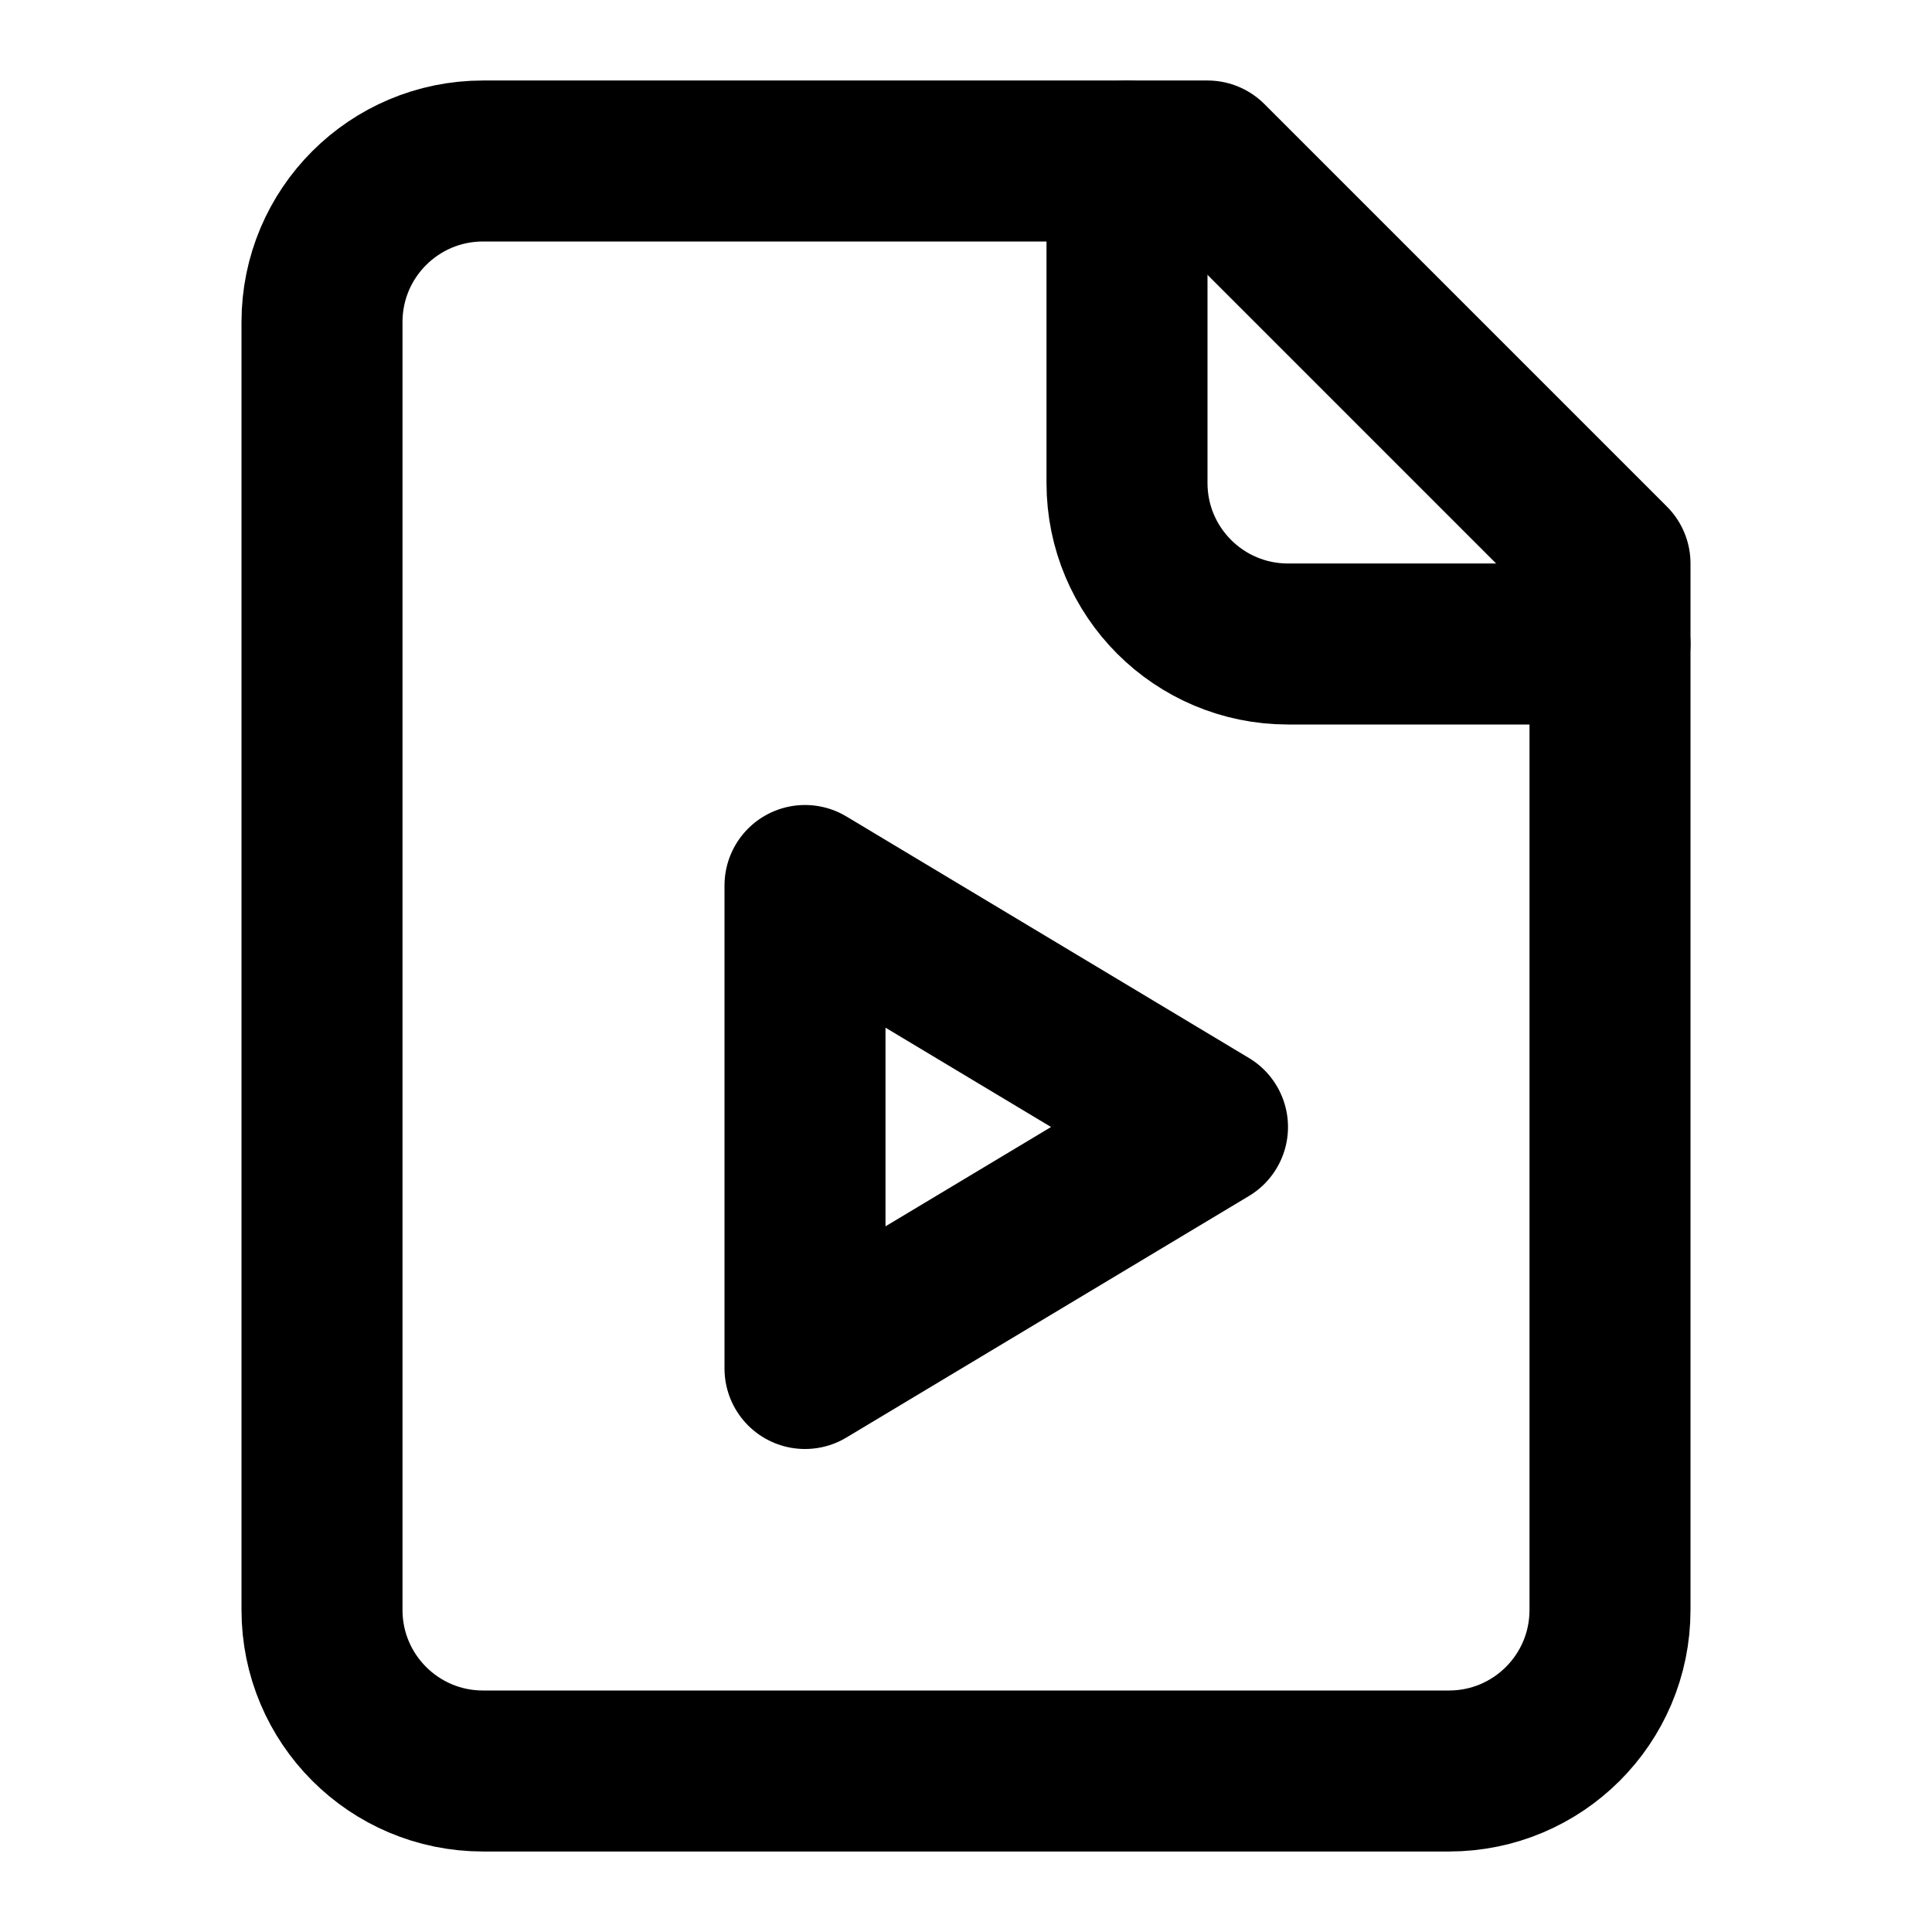
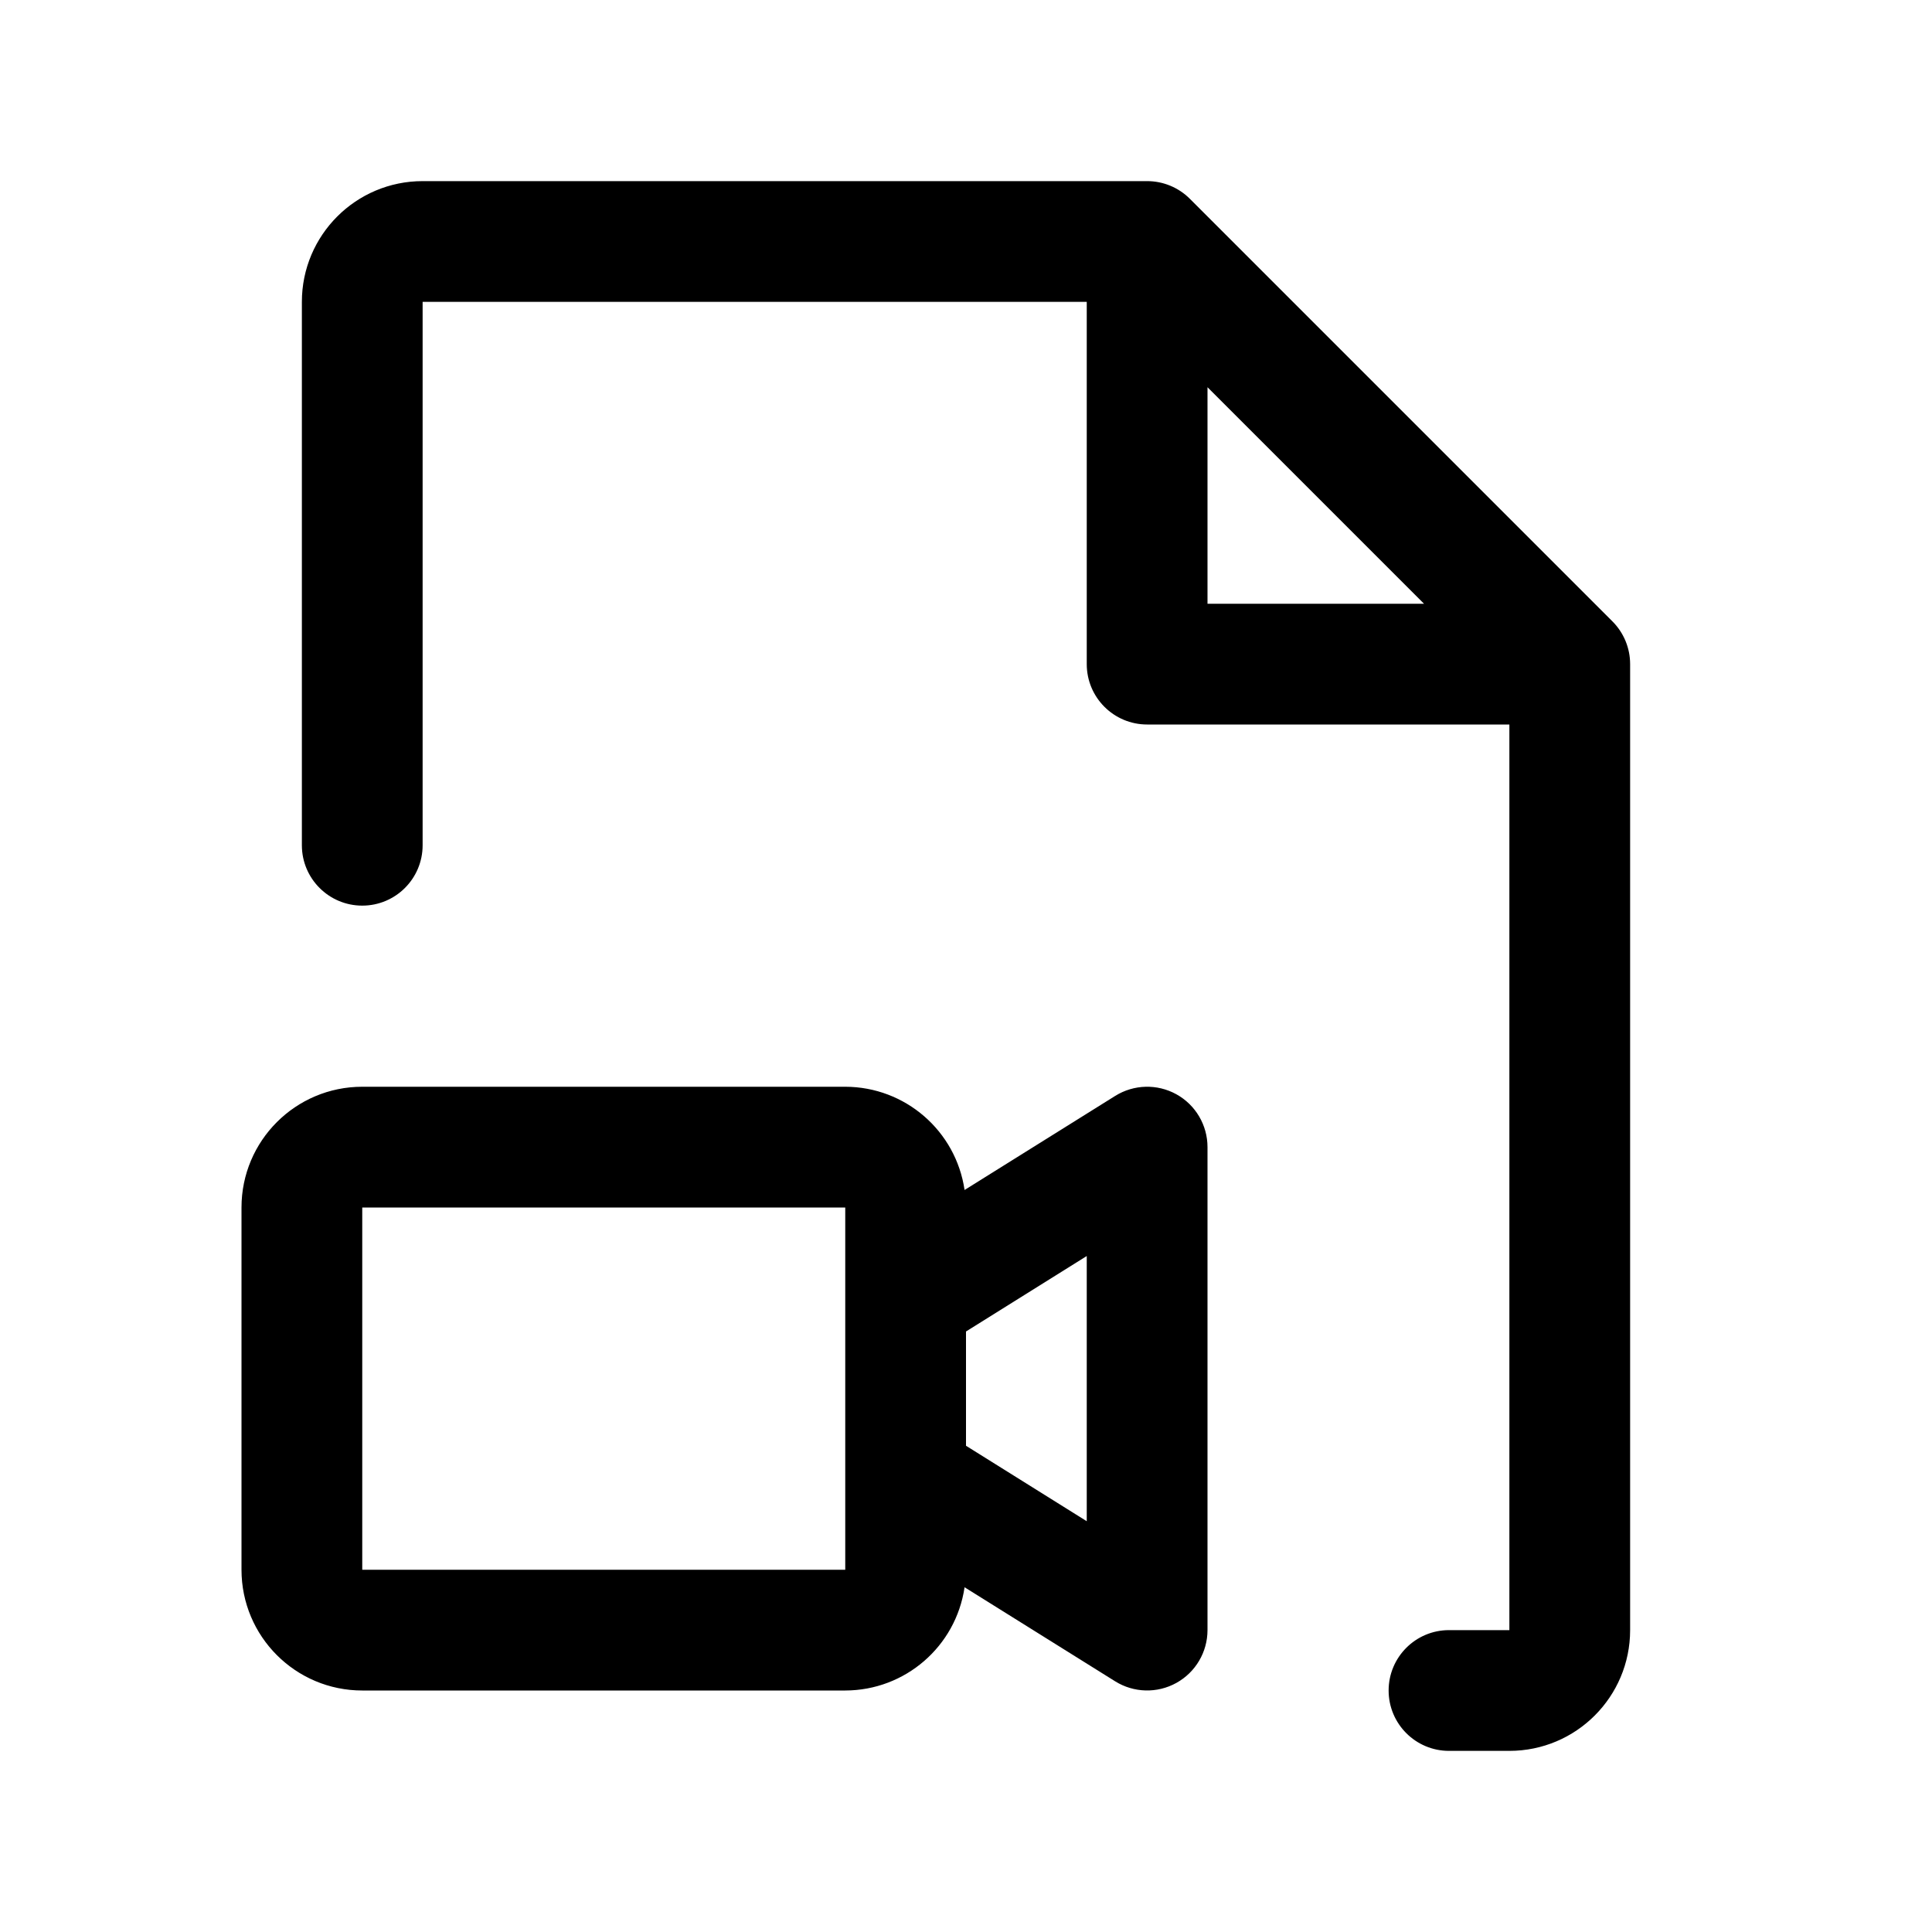
- <svg xmlns="http://www.w3.org/2000/svg" width="24" height="24" viewBox="0 0 24 24" fill="none" stroke="currentColor" stroke-width="2" stroke-linecap="round" stroke-linejoin="round">
-   <path d="M15 2H6a2 2 0 0 0-2 2v16a2 2 0 0 0 2 2h12a2 2 0 0 0 2-2V7z" />
-   <path d="M14 2v4a2 2 0 0 0 2 2h4" />
-   <path d="m10 11 5 3-5 3v-6Z" />
+ <svg xmlns="http://www.w3.org/2000/svg" viewBox="0 0 256 256" fill="currentColor">
+   <path d="M213.66,82.34l-56-56A8,8,0,0,0,152,24H56A16,16,0,0,0,40,40v72a8,8,0,0,0,16,0V40h88V88a8,8,0,0,0,8,8h48V216h-8a8,8,0,0,0,0,16h8a16,16,0,0,0,16-16V88A8,8,0,0,0,213.66,82.34ZM160,51.31,188.69,80H160ZM155.88,145a8,8,0,0,0-8.12.22l-19.95,12.46A16,16,0,0,0,112,144H48a16,16,0,0,0-16,16v48a16,16,0,0,0,16,16h64a16,16,0,0,0,15.81-13.68l19.95,12.46A8,8,0,0,0,160,216V152A8,8,0,0,0,155.88,145ZM112,208H48V160h64v48Zm32-6.43-16-10V176.43l16-10Z" />
</svg>
